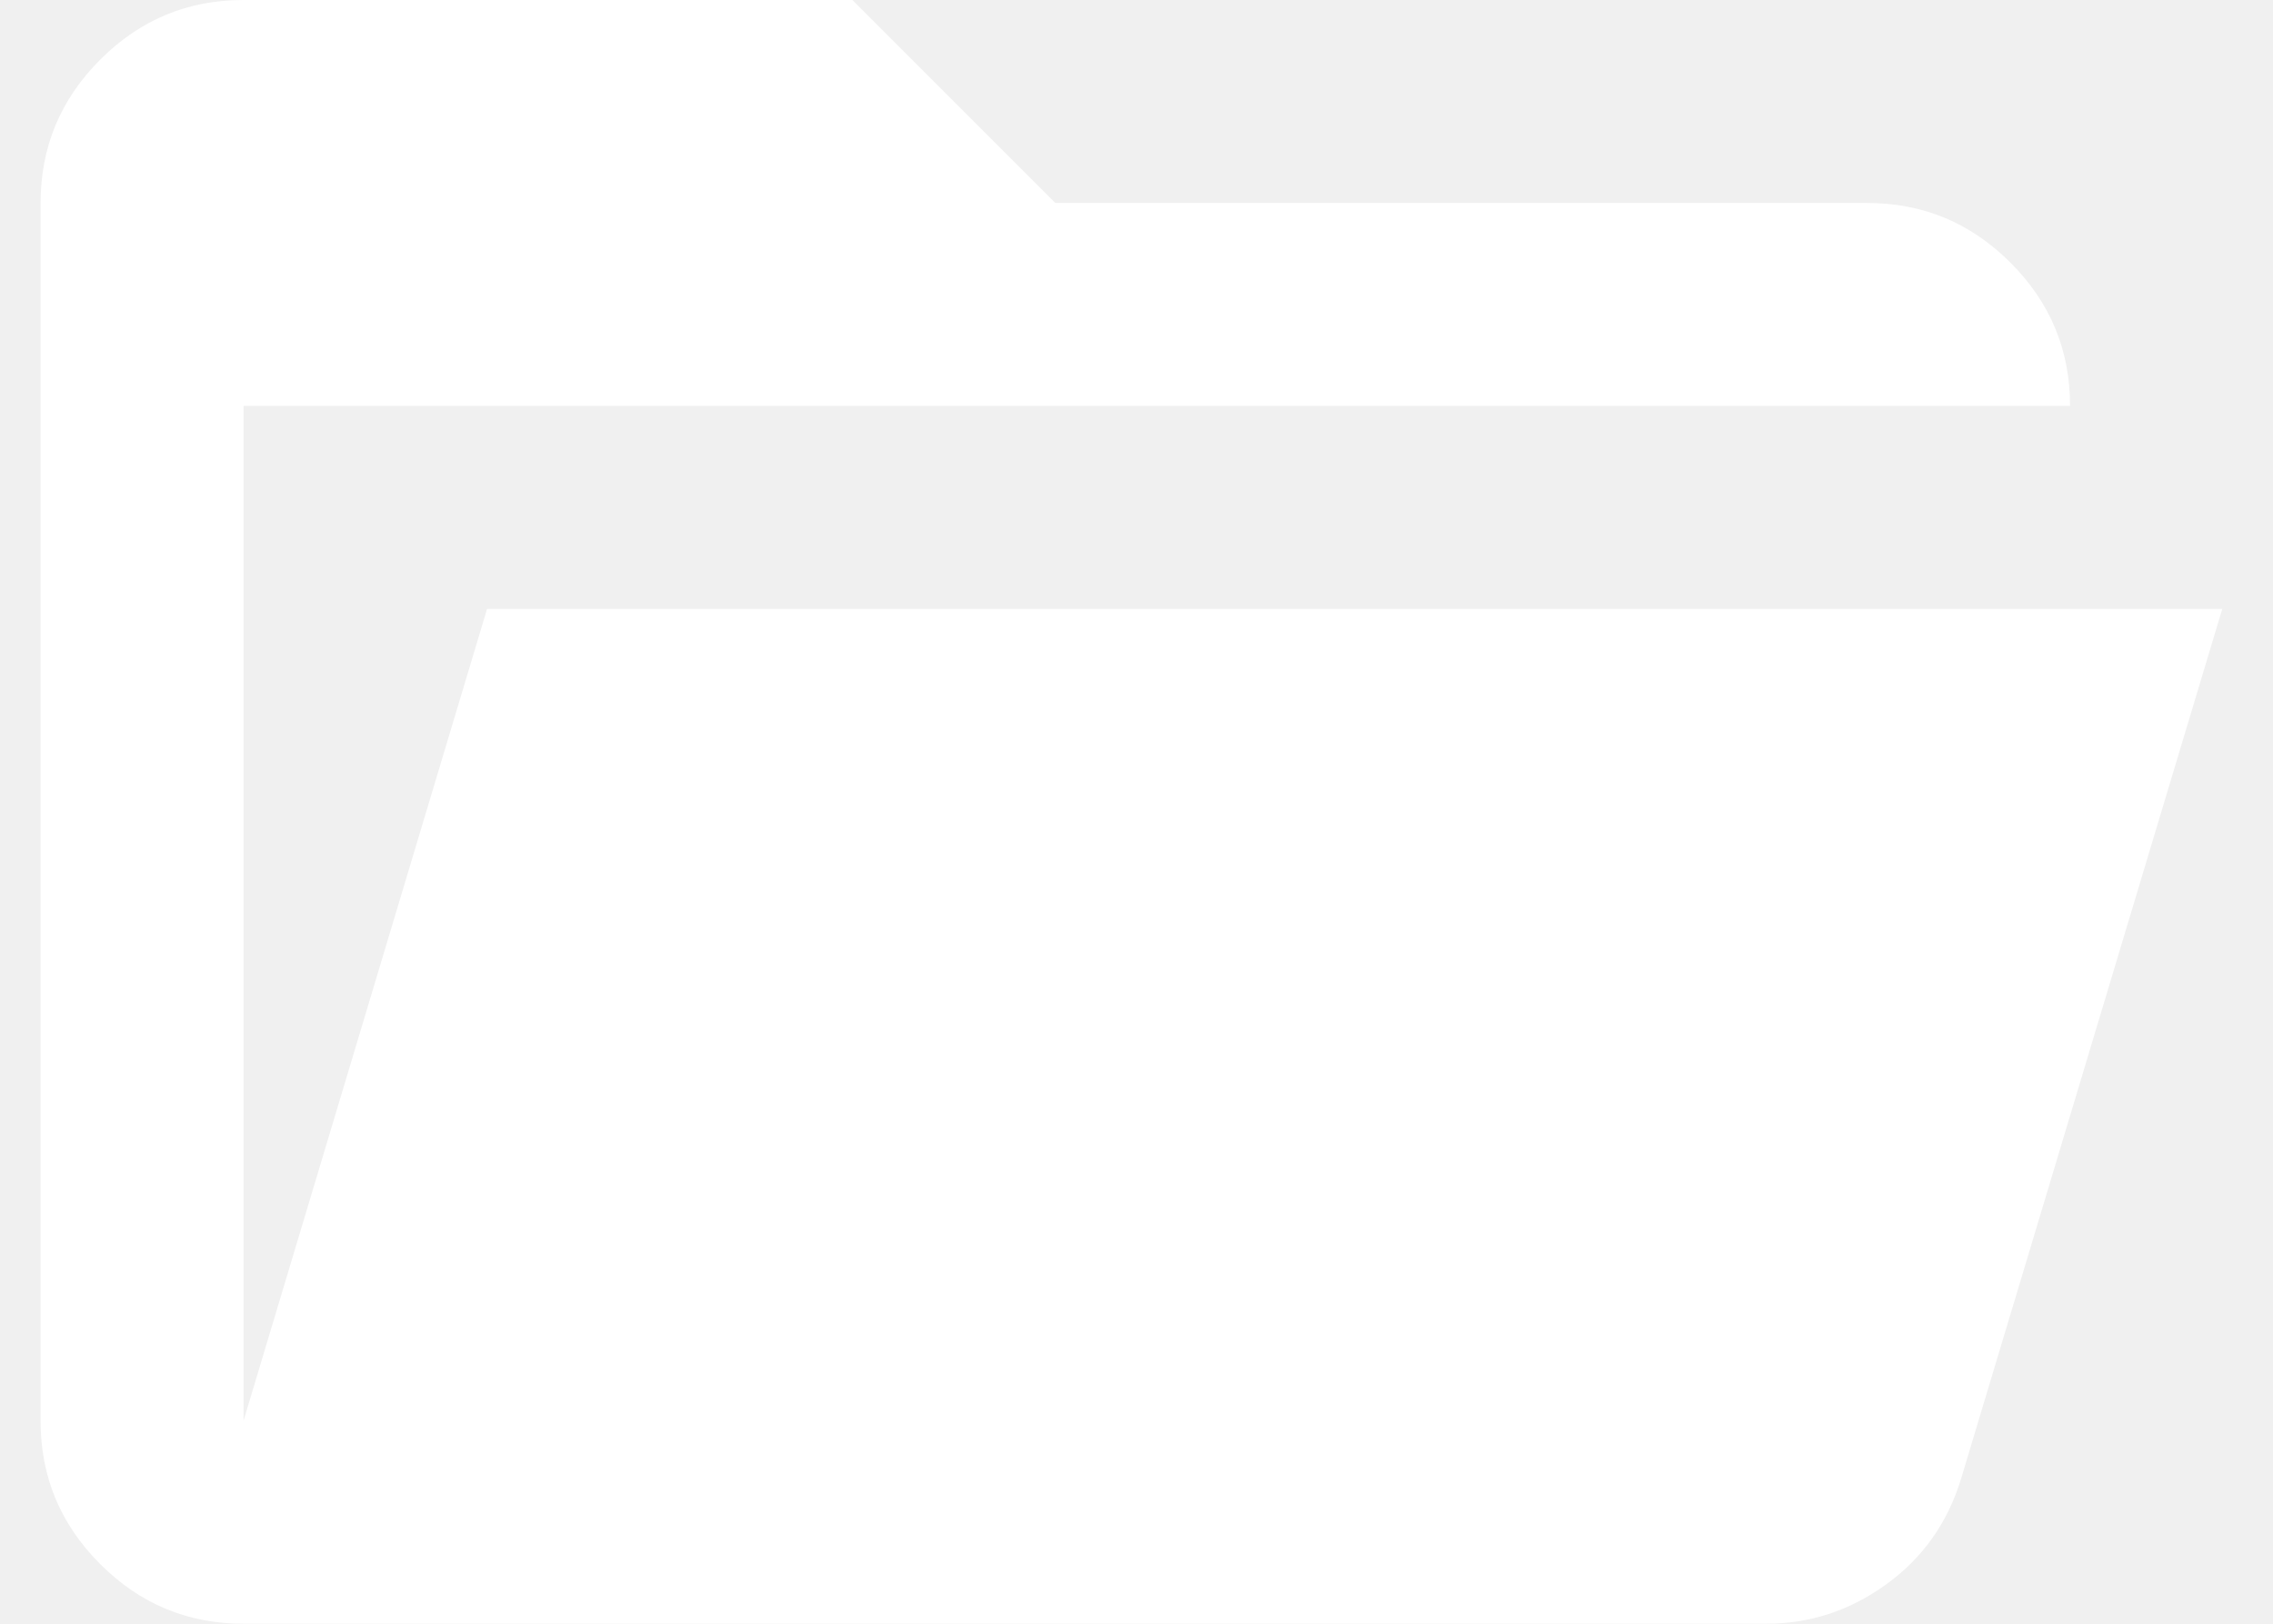
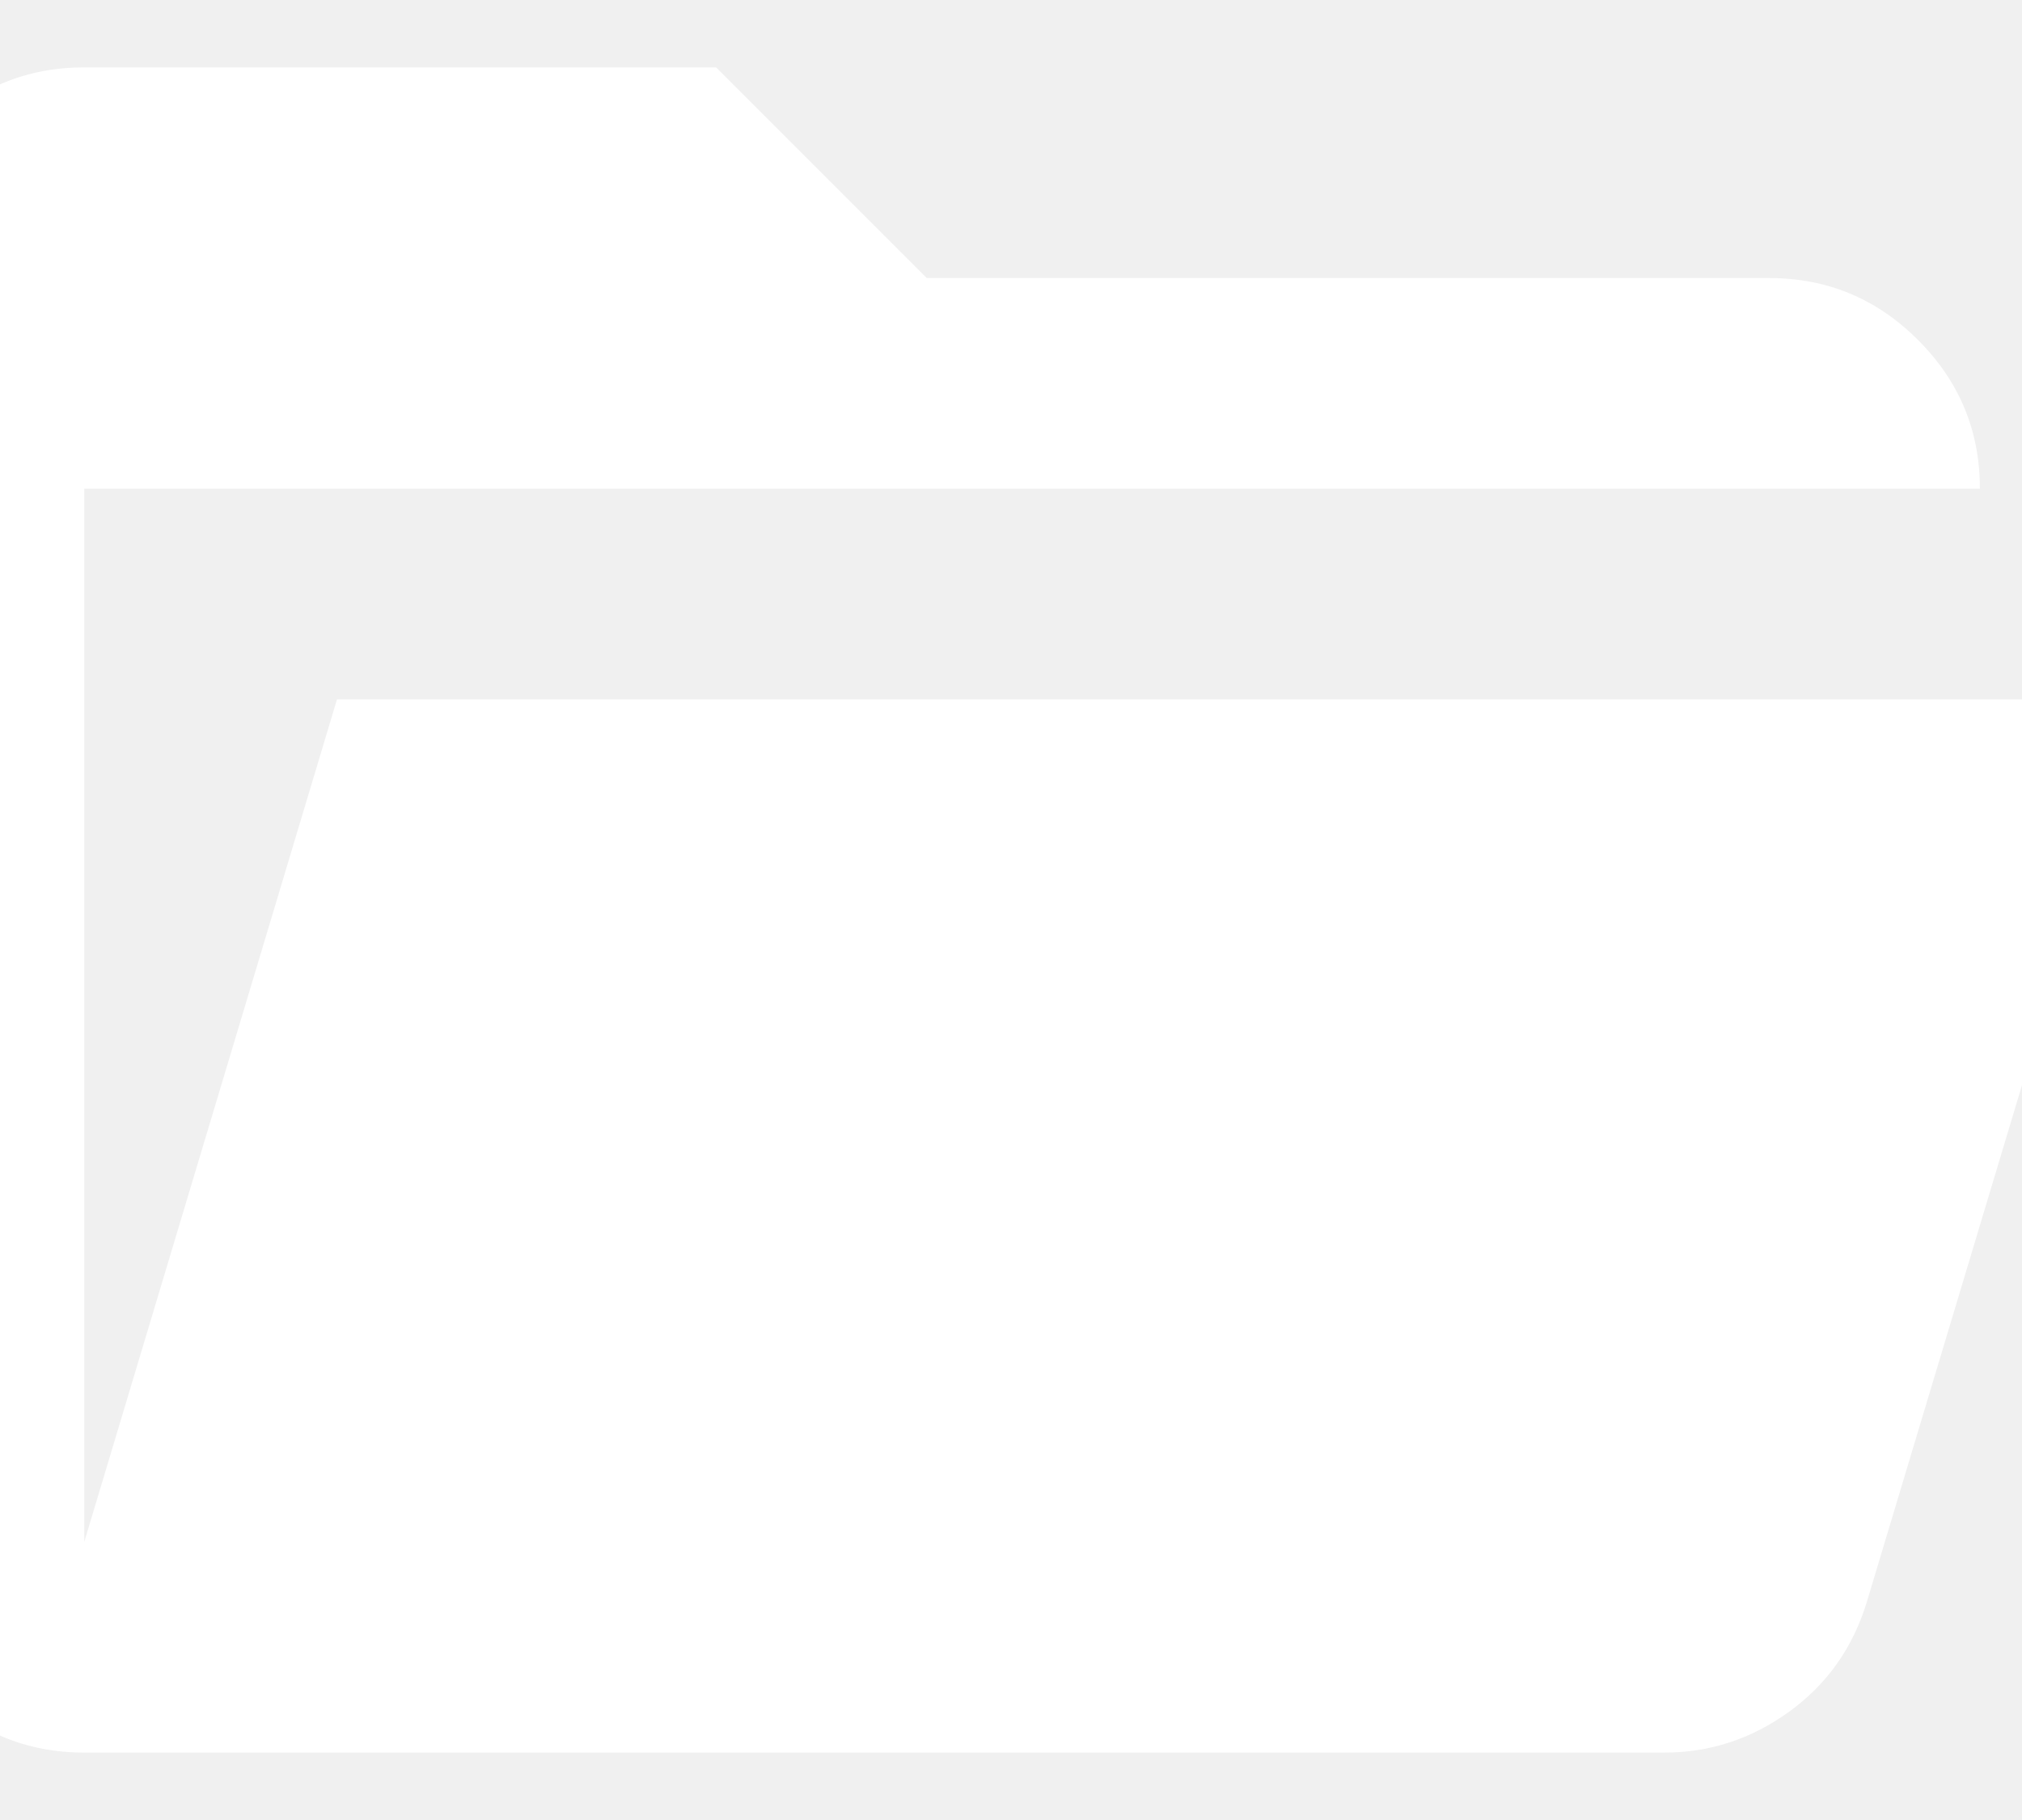
- <svg xmlns="http://www.w3.org/2000/svg" width="28" height="20" viewBox="0 0 28 20" fill="none">
+ <svg xmlns="http://www.w3.org/2000/svg" width="20" height="18" viewBox="2 0 24 20" fill="none">
  <path d="M3 20C2.312 20 1.724 19.755 1.234 19.265C0.744 18.775 0.499 18.187 0.5 17.5V2.5C0.5 1.812 0.745 1.224 1.235 0.734C1.725 0.244 2.313 -0.001 3 2.12224e-06H10.5L13 2.5H23C23.688 2.5 24.276 2.745 24.766 3.235C25.256 3.725 25.501 4.313 25.5 5H3V17.5L6 7.5H27.375L24.156 18.219C23.99 18.76 23.682 19.193 23.234 19.516C22.785 19.84 22.291 20.001 21.75 20H3Z" fill="white" />
</svg>
